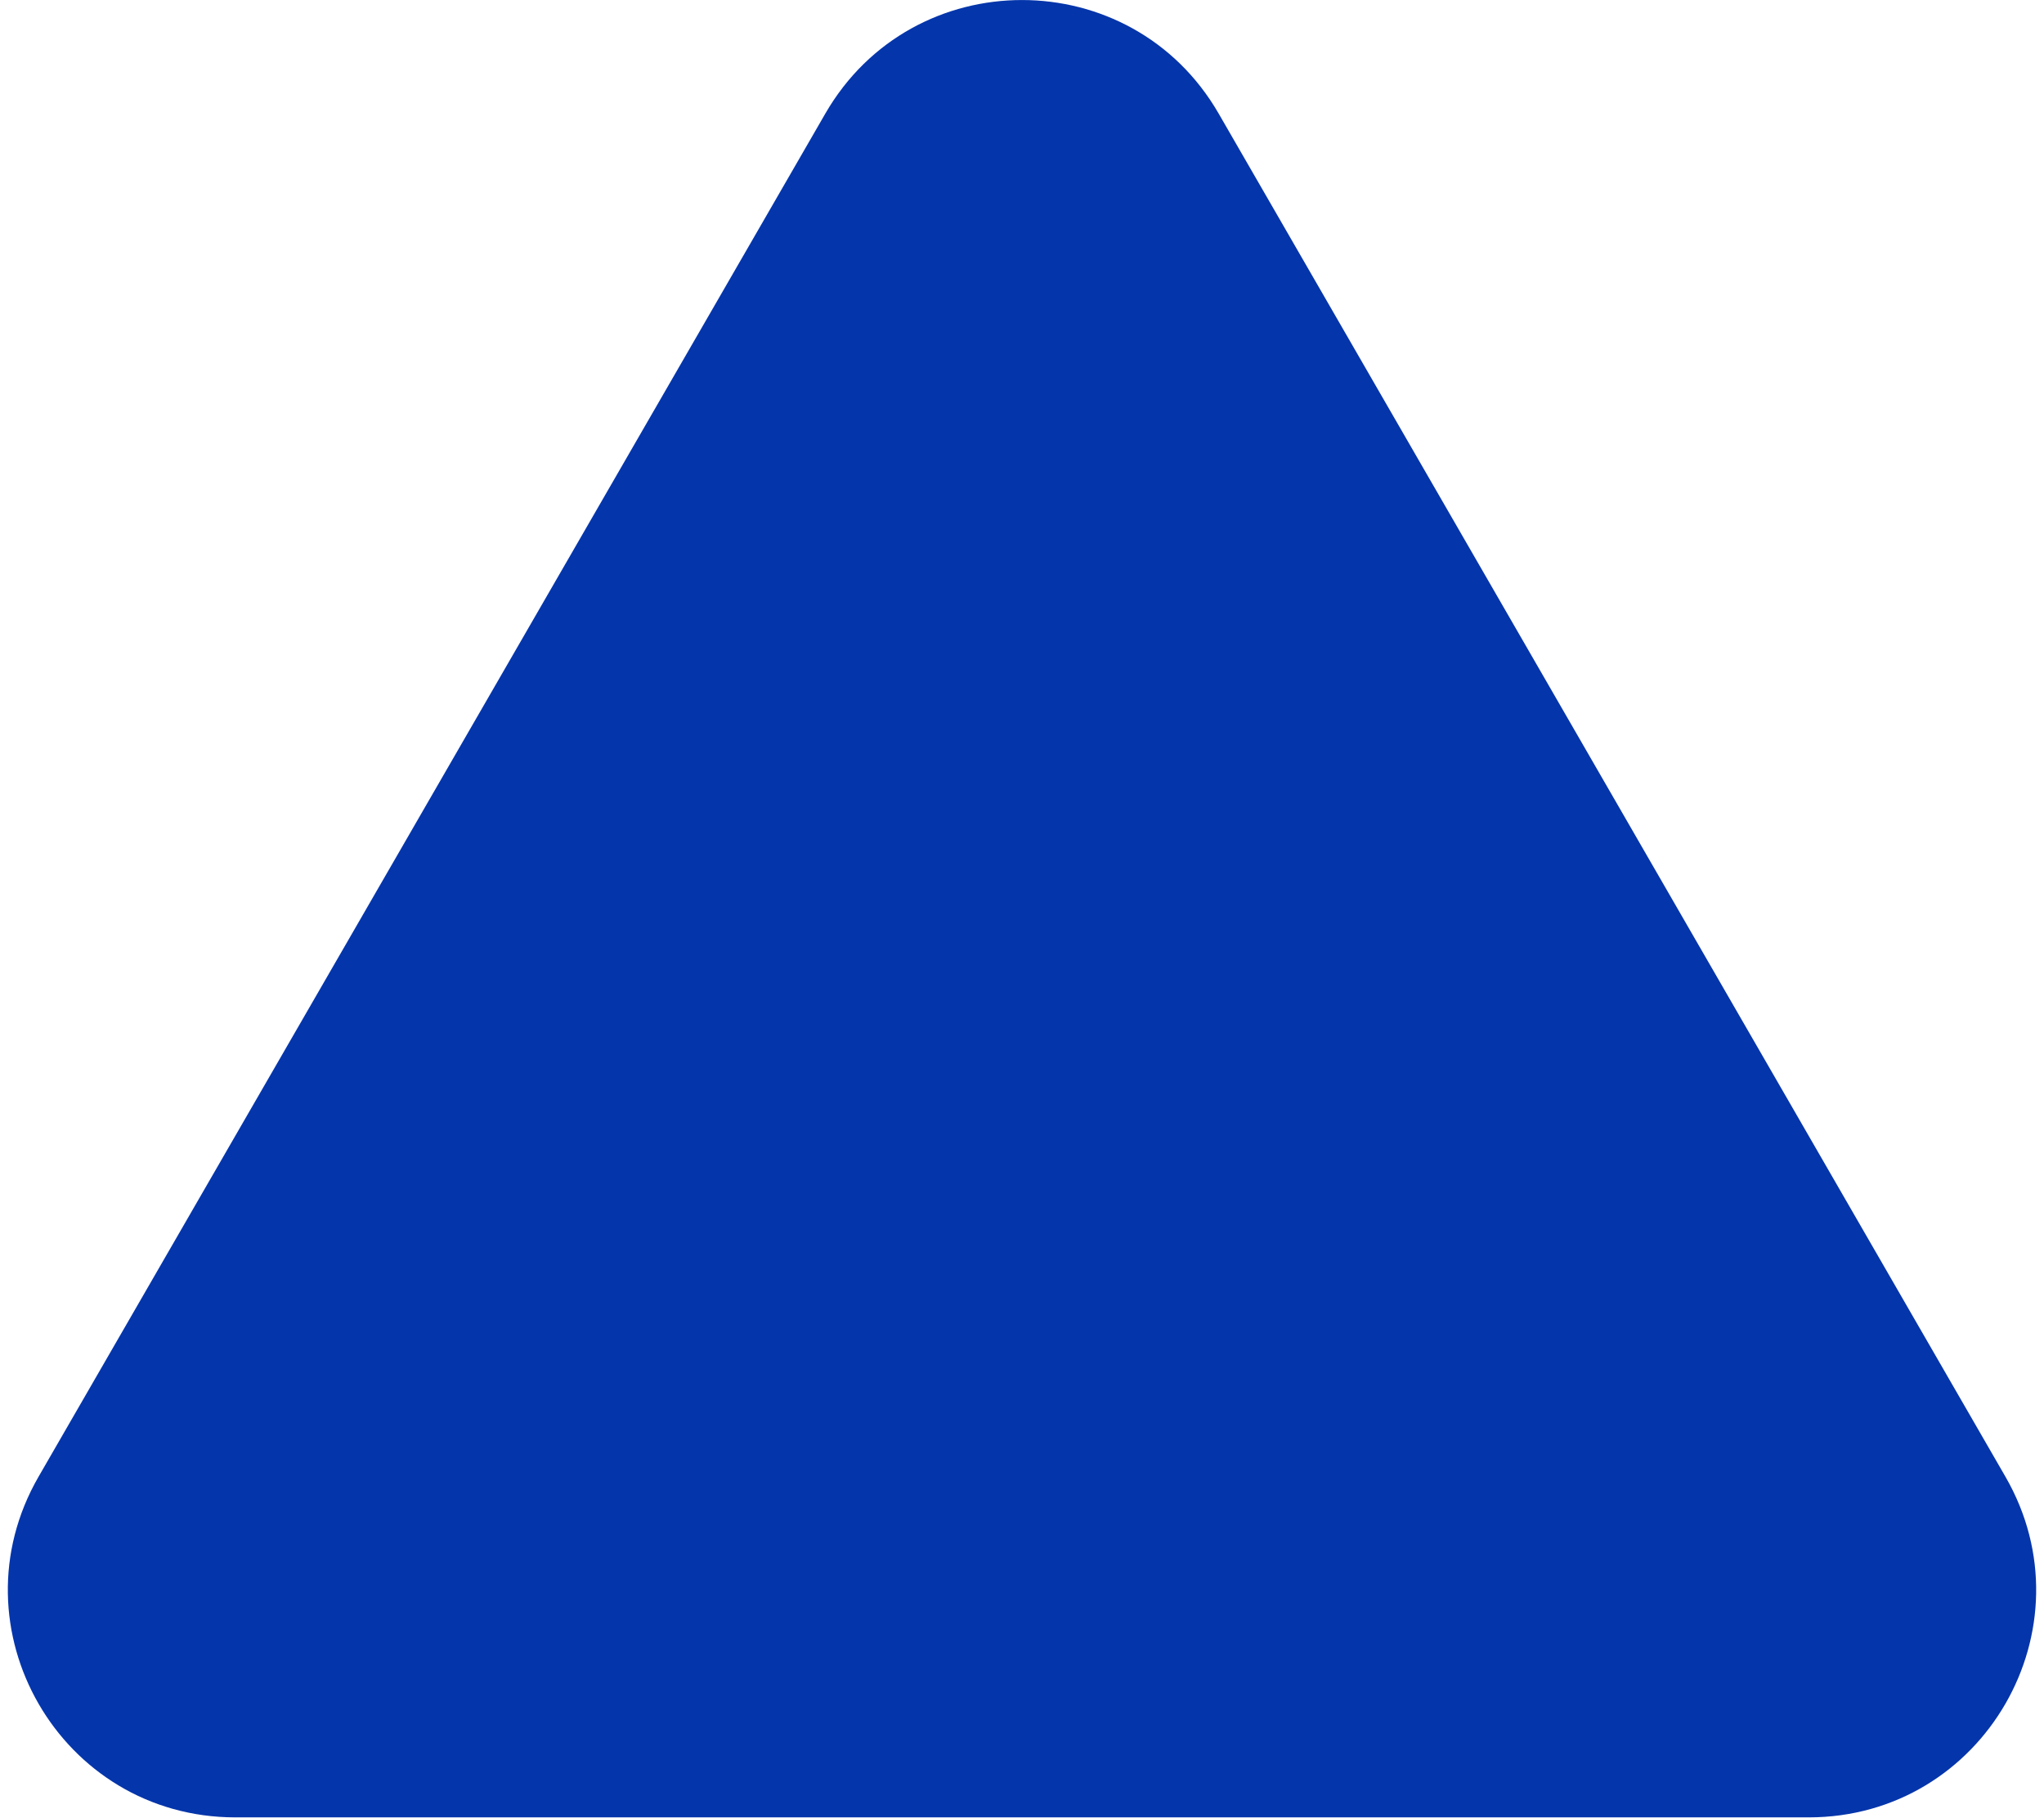
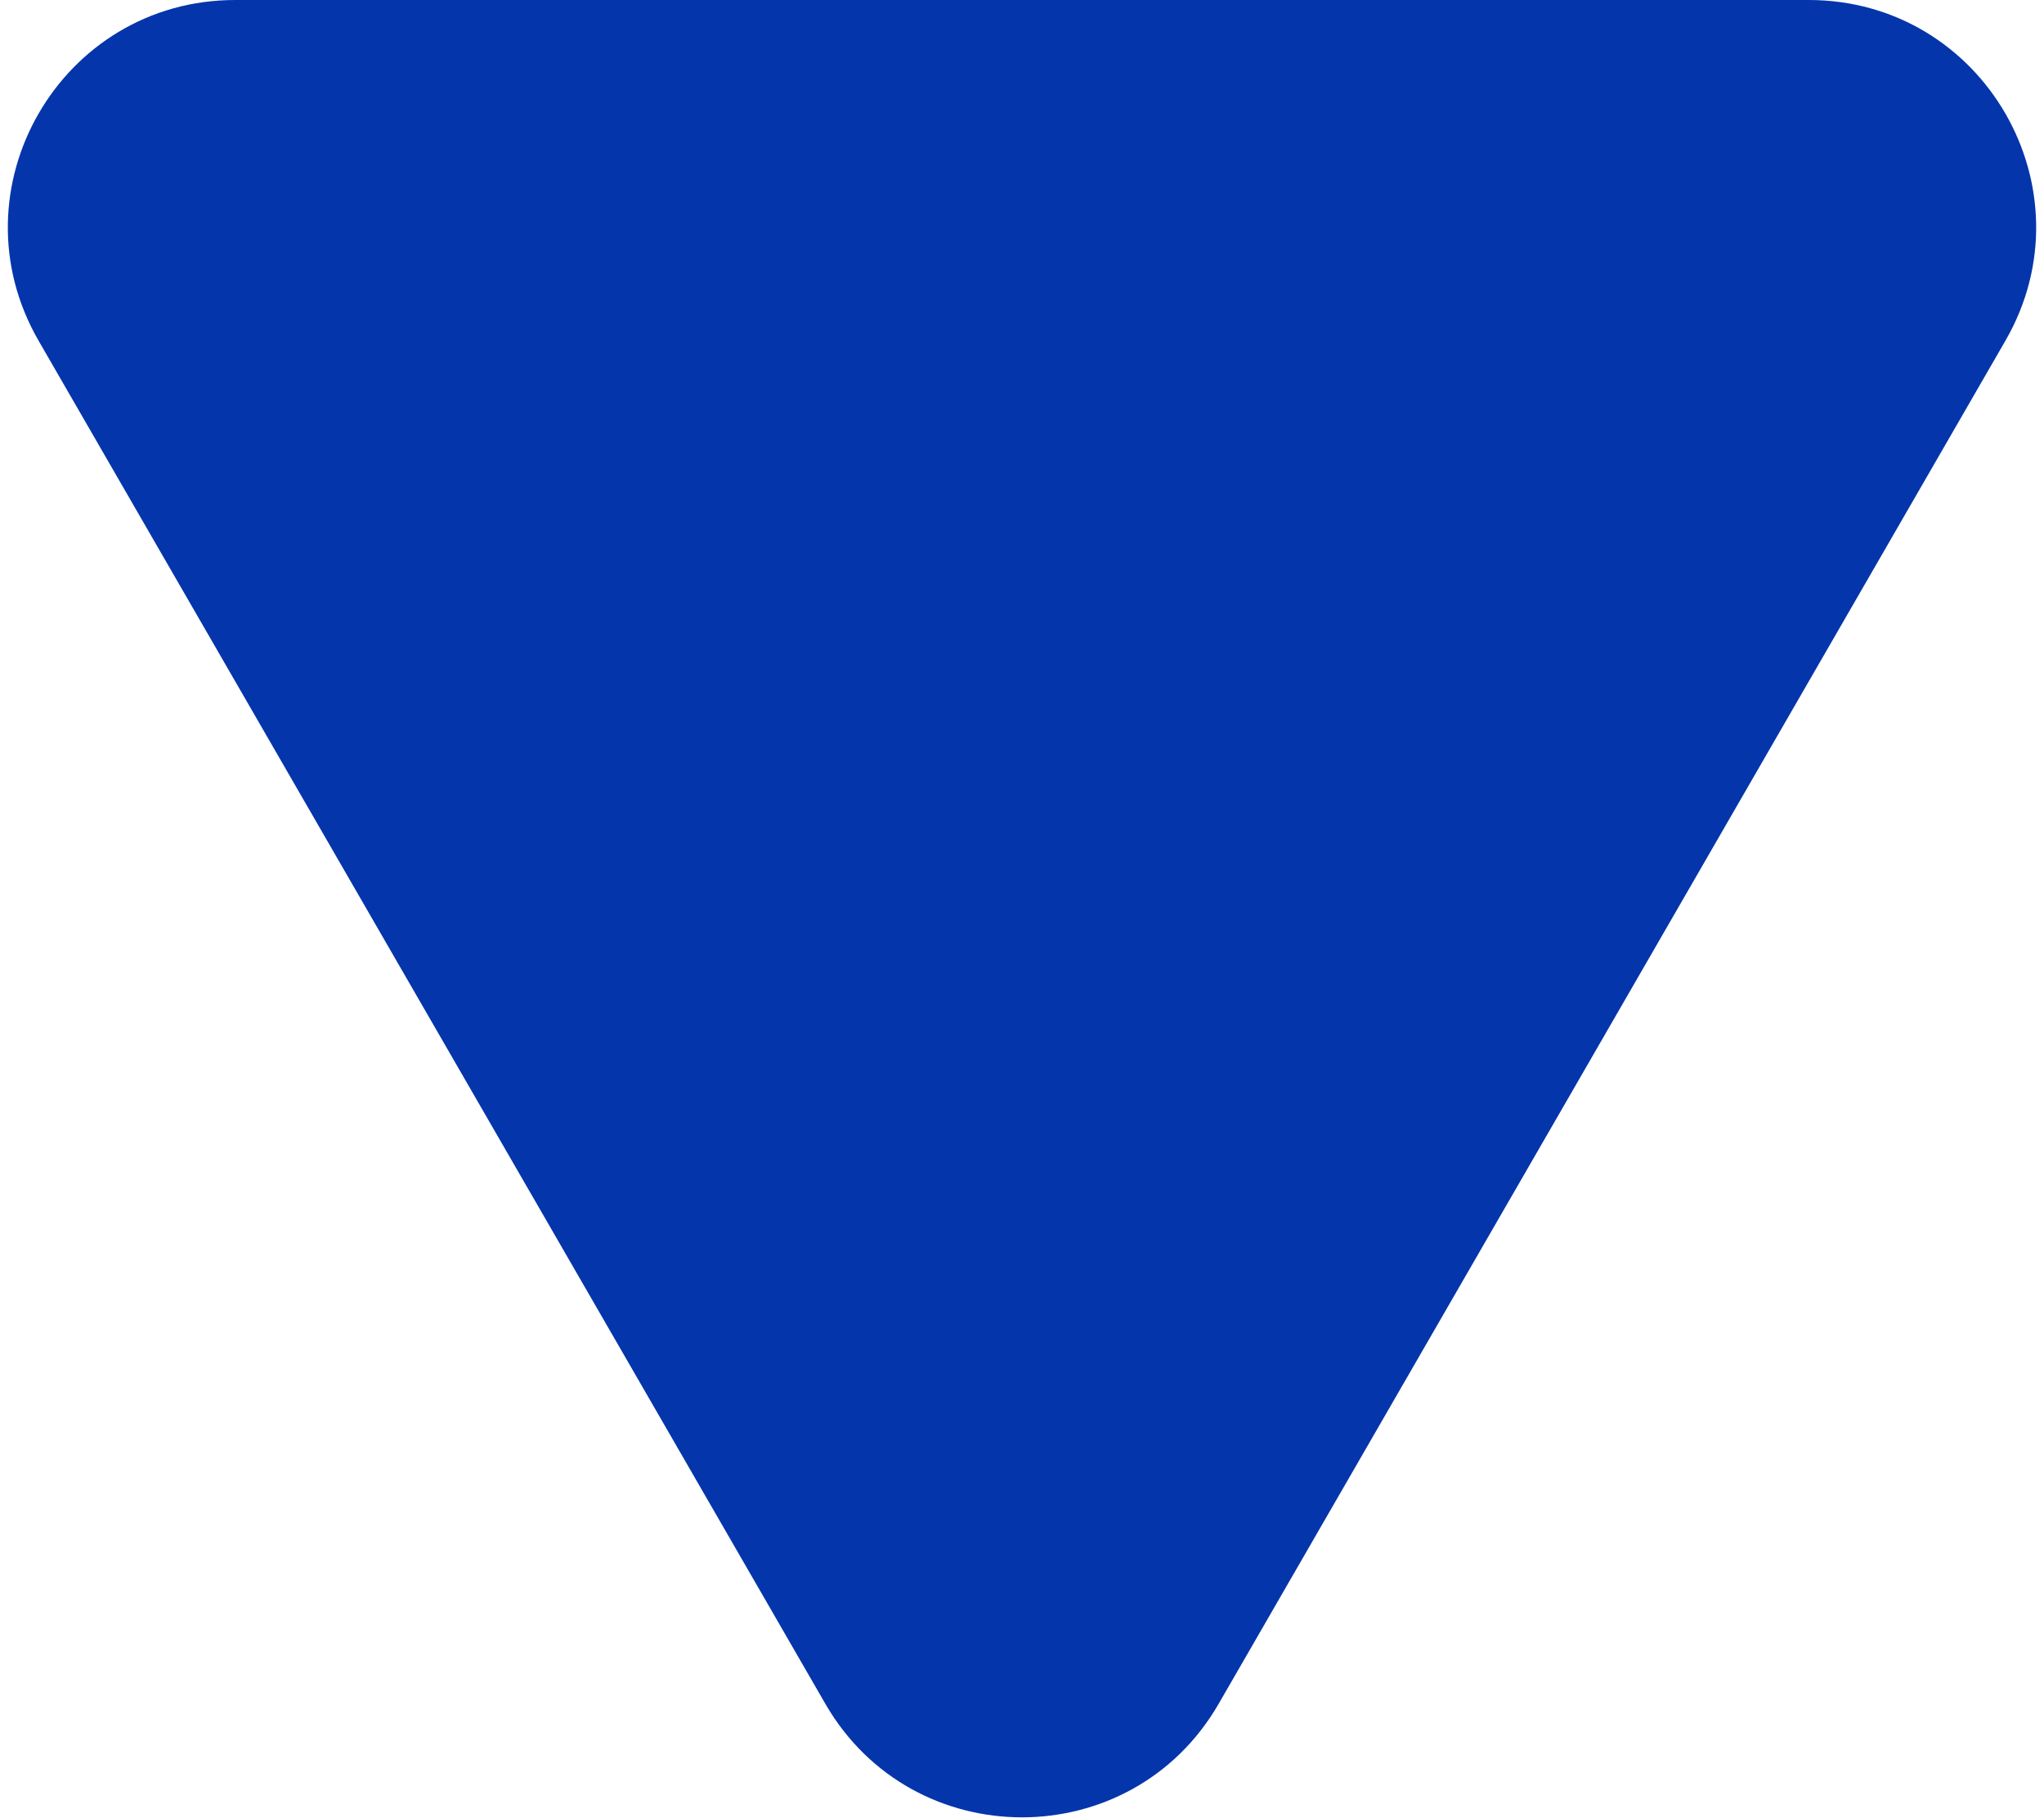
<svg xmlns="http://www.w3.org/2000/svg" width="18" height="16" viewBox="0 0 18 16" fill="none">
-   <path id="Polygon 1" d="M7.268 1C8.038 -0.333 9.962 -0.333 10.732 1L17.66 13C18.43 14.333 17.468 16 15.928 16H2.072C0.532 16 -0.43 14.333 0.34 13L7.268 1Z" fill="#0435AB" />
+   <path id="Polygon 6" d="M10.732 15C9.962 16.333 8.038 16.333 7.268 15L0.34 3C-0.43 1.667 0.532 -1.78935e-06 2.072 -1.65476e-06L15.928 -4.43391e-07C17.468 -3.08794e-07 18.43 1.667 17.66 3L10.732 15Z" fill="#0435AB" />
</svg>
